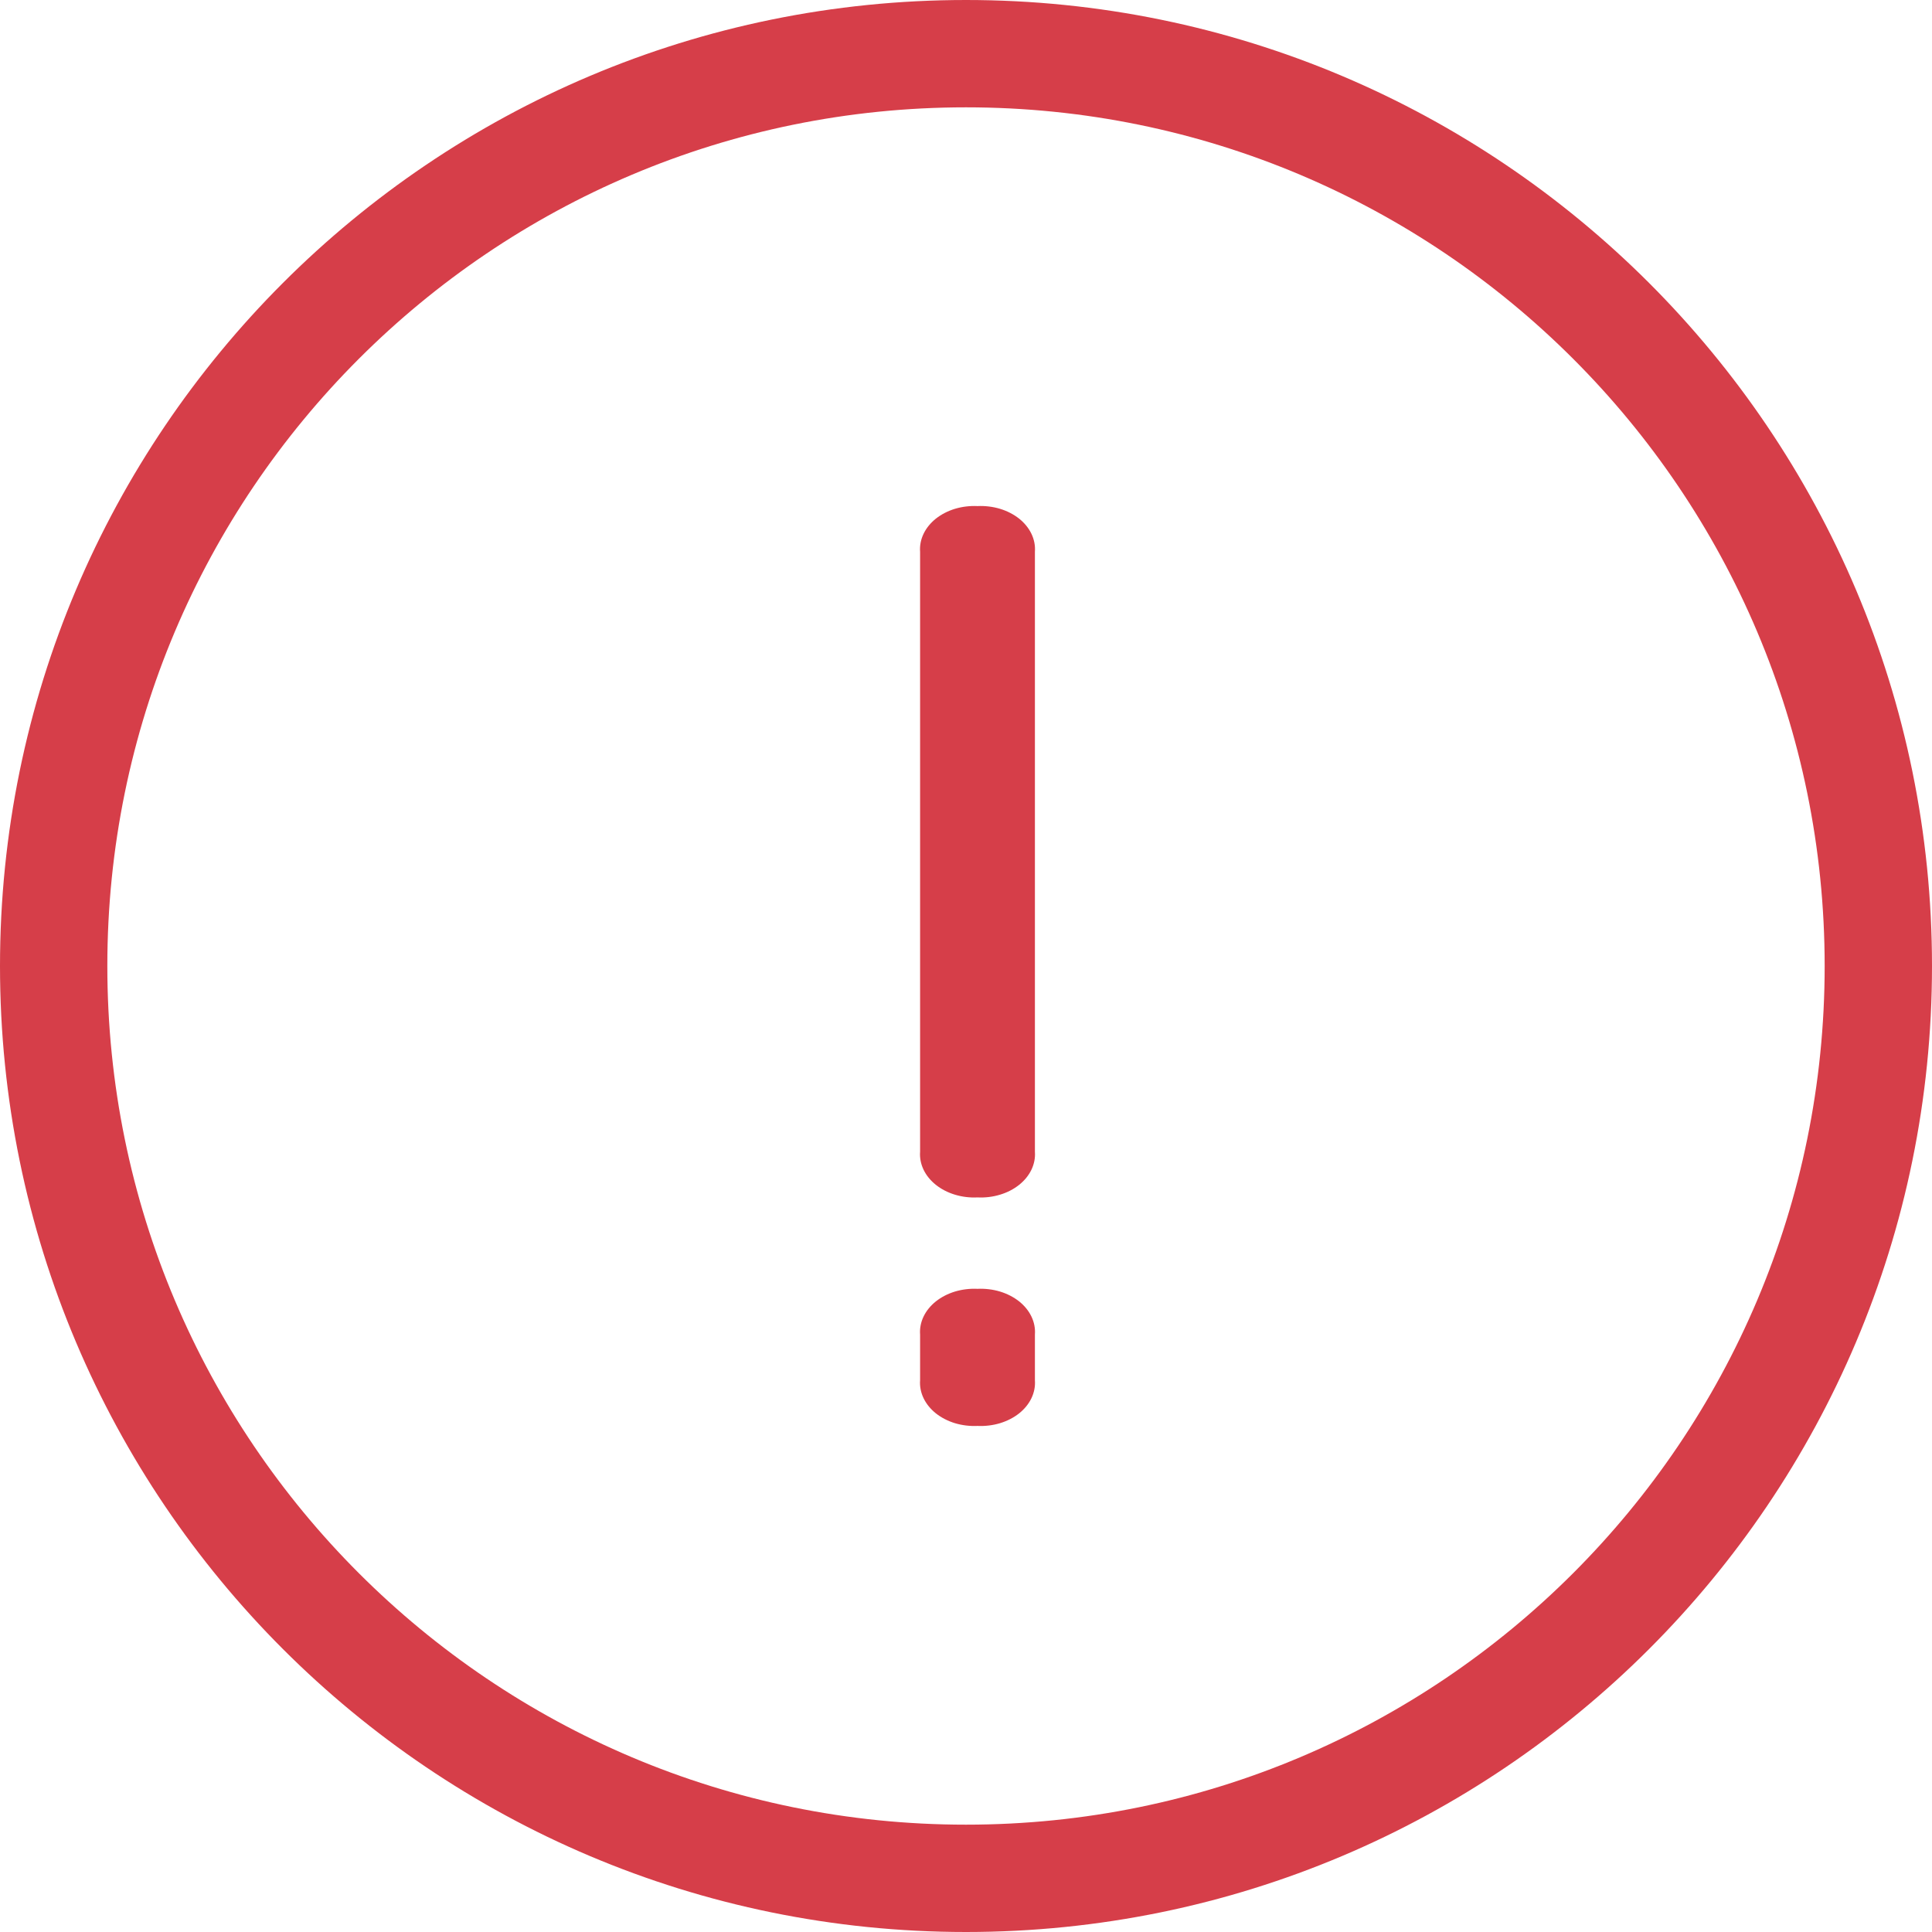
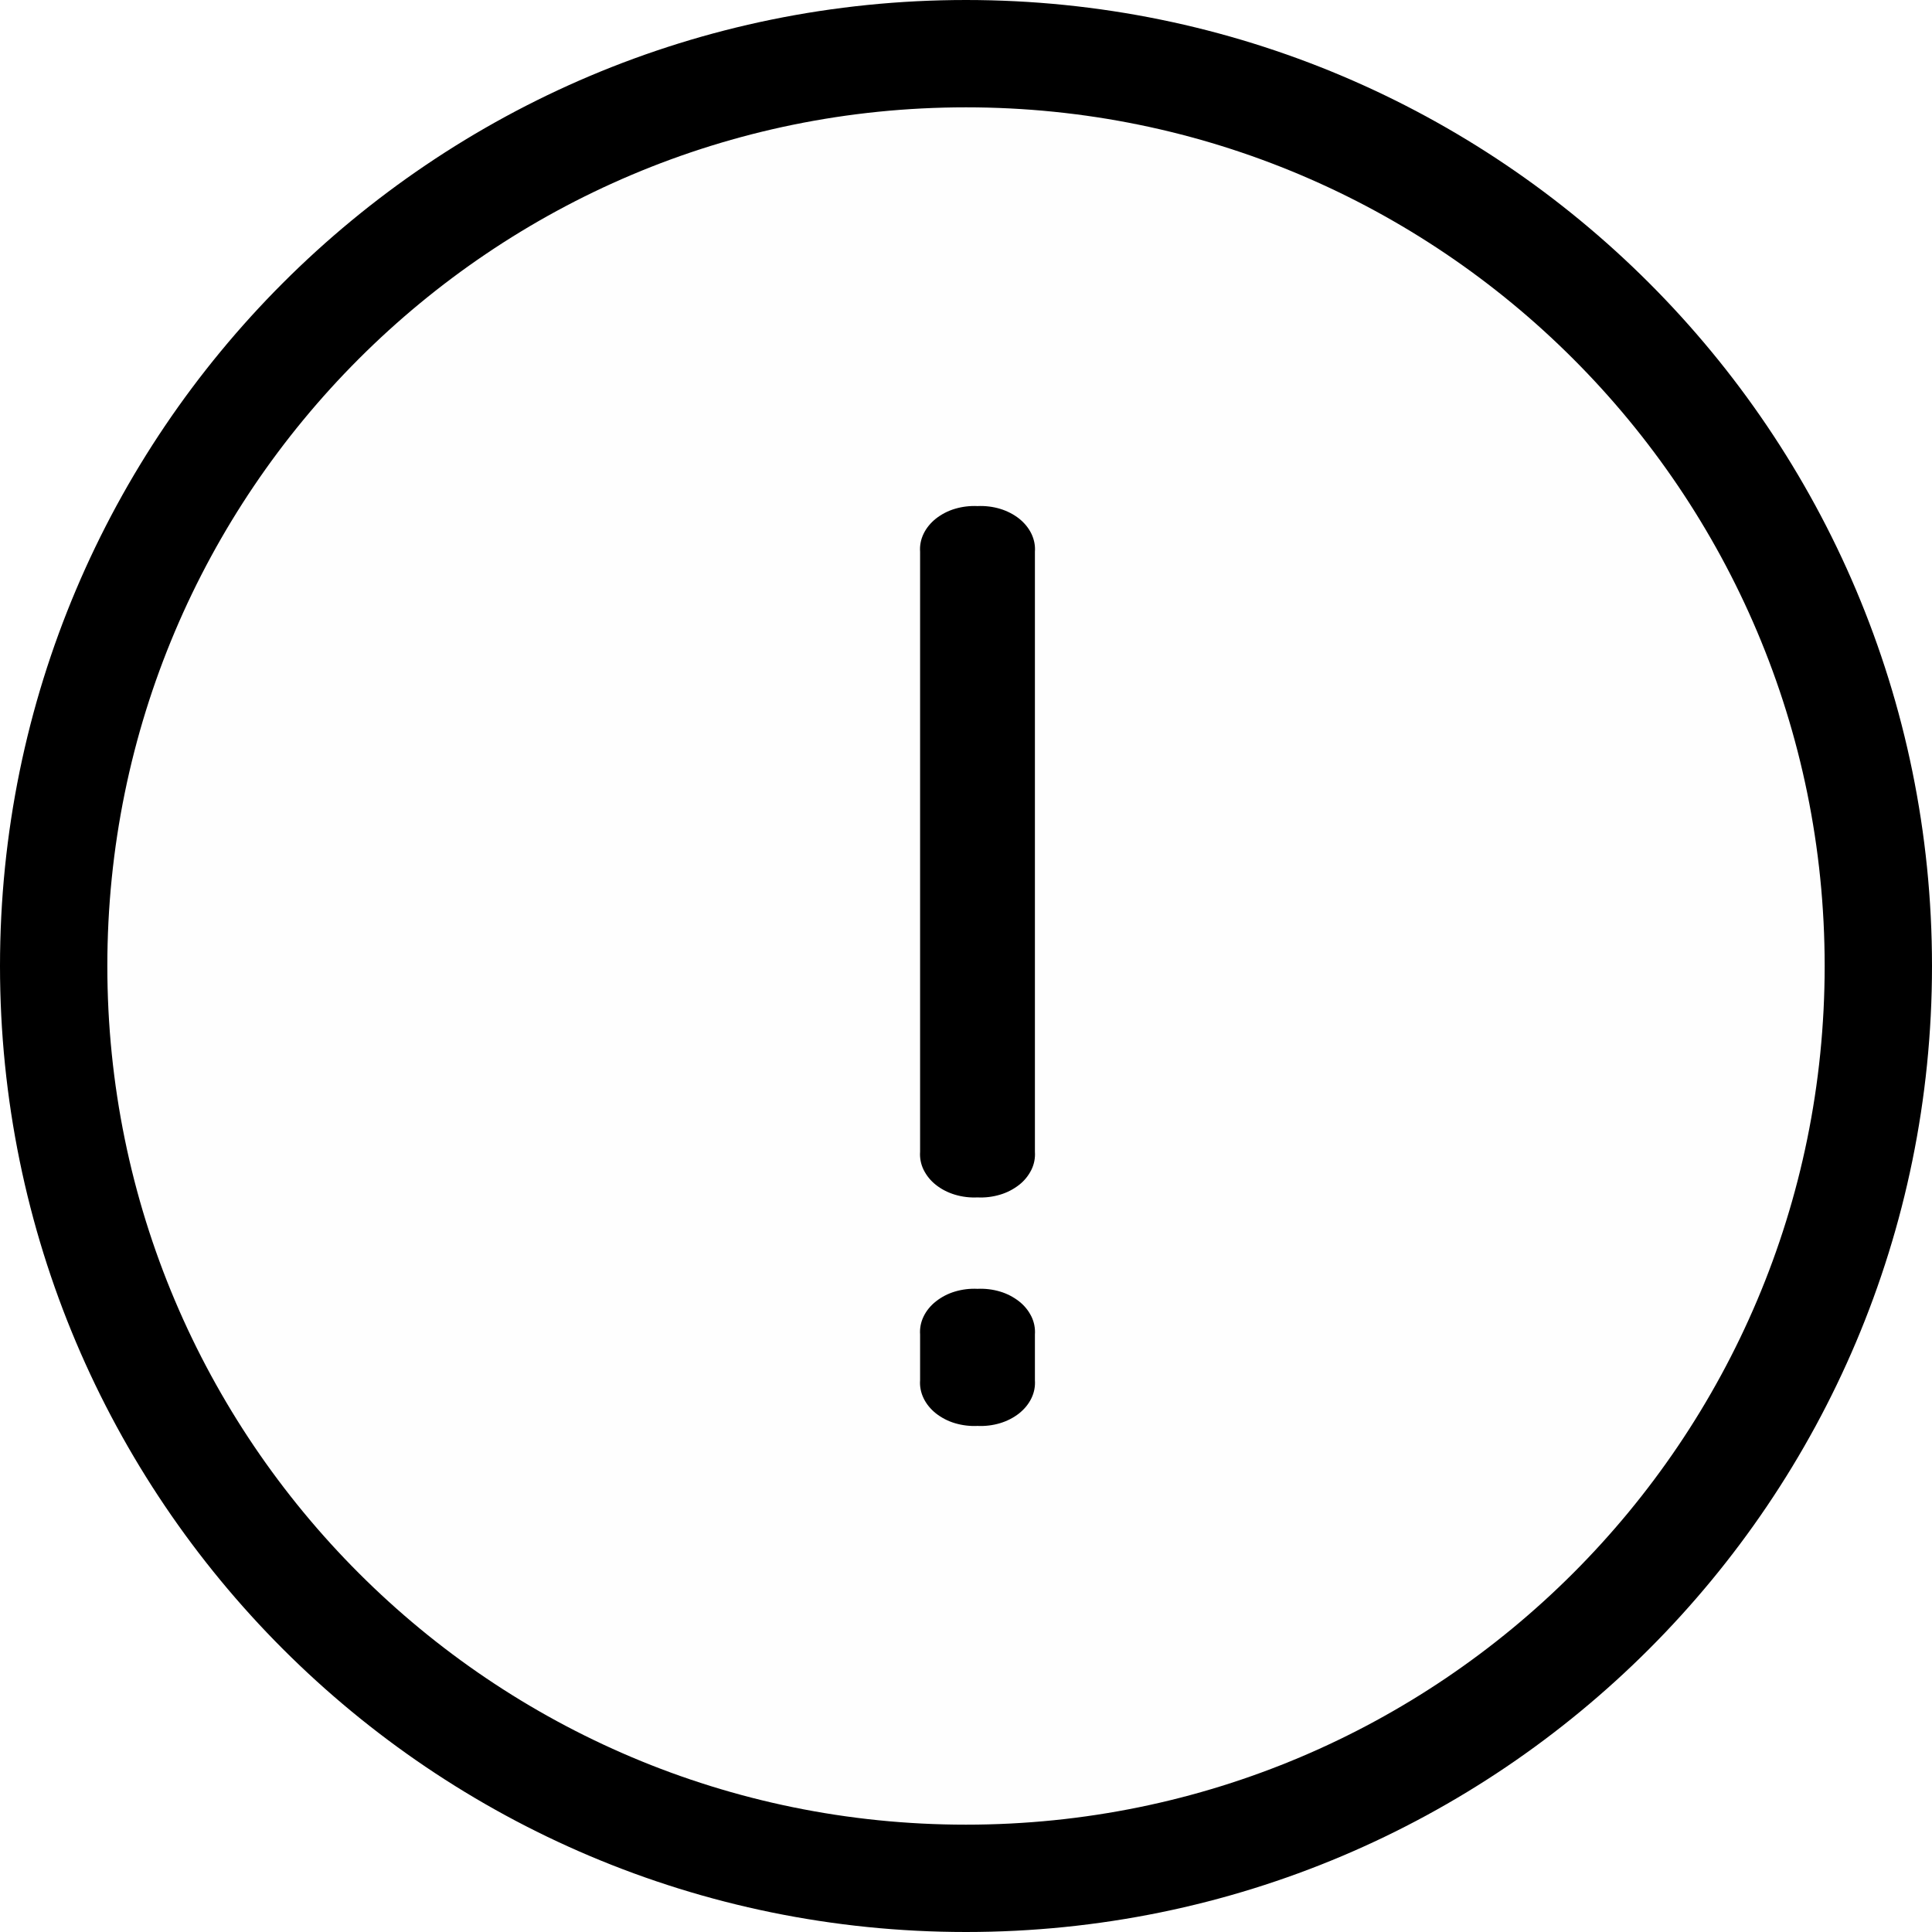
- <svg xmlns="http://www.w3.org/2000/svg" width="54" height="54" viewBox="0 0 54 54" fill="none">
-   <circle cx="27" cy="27" r="25.5" stroke="#D63E49" stroke-width="3" />
-   <path d="M27.321 33.468C27.107 33.479 26.893 33.453 26.692 33.392C26.492 33.332 26.31 33.238 26.158 33.117C26.007 32.996 25.889 32.852 25.813 32.692C25.737 32.532 25.704 32.362 25.717 32.191V15.422C25.704 15.252 25.737 15.081 25.813 14.922C25.889 14.762 26.007 14.617 26.158 14.496C26.31 14.376 26.492 14.282 26.692 14.221C26.893 14.161 27.107 14.135 27.321 14.145C27.535 14.135 27.75 14.161 27.95 14.221C28.151 14.282 28.333 14.376 28.485 14.496C28.636 14.617 28.754 14.762 28.83 14.922C28.906 15.081 28.939 15.252 28.926 15.422V32.191C28.939 32.362 28.906 32.532 28.83 32.692C28.754 32.852 28.636 32.996 28.485 33.117C28.333 33.238 28.151 33.332 27.95 33.392C27.75 33.453 27.535 33.479 27.321 33.468ZM28.926 38.578V37.3C28.939 37.13 28.906 36.959 28.83 36.8C28.754 36.64 28.636 36.495 28.485 36.374C28.333 36.254 28.151 36.16 27.95 36.099C27.75 36.039 27.535 36.013 27.321 36.023C27.107 36.013 26.893 36.039 26.692 36.099C26.492 36.16 26.31 36.254 26.158 36.374C26.007 36.495 25.889 36.64 25.813 36.8C25.737 36.959 25.704 37.13 25.717 37.3V38.578C25.704 38.748 25.737 38.919 25.813 39.078C25.889 39.238 26.007 39.383 26.158 39.504C26.31 39.624 26.492 39.718 26.692 39.779C26.893 39.839 27.107 39.865 27.321 39.855C27.535 39.865 27.75 39.839 27.95 39.779C28.151 39.718 28.333 39.624 28.485 39.504C28.636 39.383 28.754 39.238 28.83 39.078C28.906 38.919 28.939 38.748 28.926 38.578Z" fill="#D63E49" />
+ <svg xmlns="http://www.w3.org/2000/svg" viewBox="0 0 54 54">
+   <circle cx="27" cy="27" r="25.5" fill-opacity=".004" stroke="currentColor" stroke-width="3" />
+   <path fill="currentColor" d="M27.321 33.468a1.874 1.874 0 0 1-.629-.076c-.2-.06-.382-.154-.534-.275a1.22 1.22 0 0 1-.345-.425.985.985 0 0 1-.096-.5v-16.77a.985.985 0 0 1 .096-.5c.076-.16.194-.305.345-.426a1.6 1.6 0 0 1 .534-.275 1.9 1.9 0 0 1 .63-.076c.213-.01.428.016.628.076s.383.155.535.275c.151.121.269.266.345.426.076.16.109.33.096.5v16.77a.985.985 0 0 1-.096.5 1.22 1.22 0 0 1-.345.425 1.6 1.6 0 0 1-.535.275c-.2.06-.415.087-.629.076Zm1.605 5.11V37.3a.985.985 0 0 0-.096-.5 1.218 1.218 0 0 0-.345-.425 1.6 1.6 0 0 0-.535-.276c-.2-.06-.415-.086-.629-.076a1.876 1.876 0 0 0-.629.076 1.6 1.6 0 0 0-.534.276c-.151.12-.269.265-.345.425a.985.985 0 0 0-.096.5v1.278c-.013.17.02.34.096.5.076.16.194.305.345.426a1.6 1.6 0 0 0 .534.275 1.9 1.9 0 0 0 .63.076c.213.01.428-.016.628-.076s.383-.155.535-.275c.151-.121.269-.266.345-.426a.985.985 0 0 0 .096-.5Z" />
</svg>
